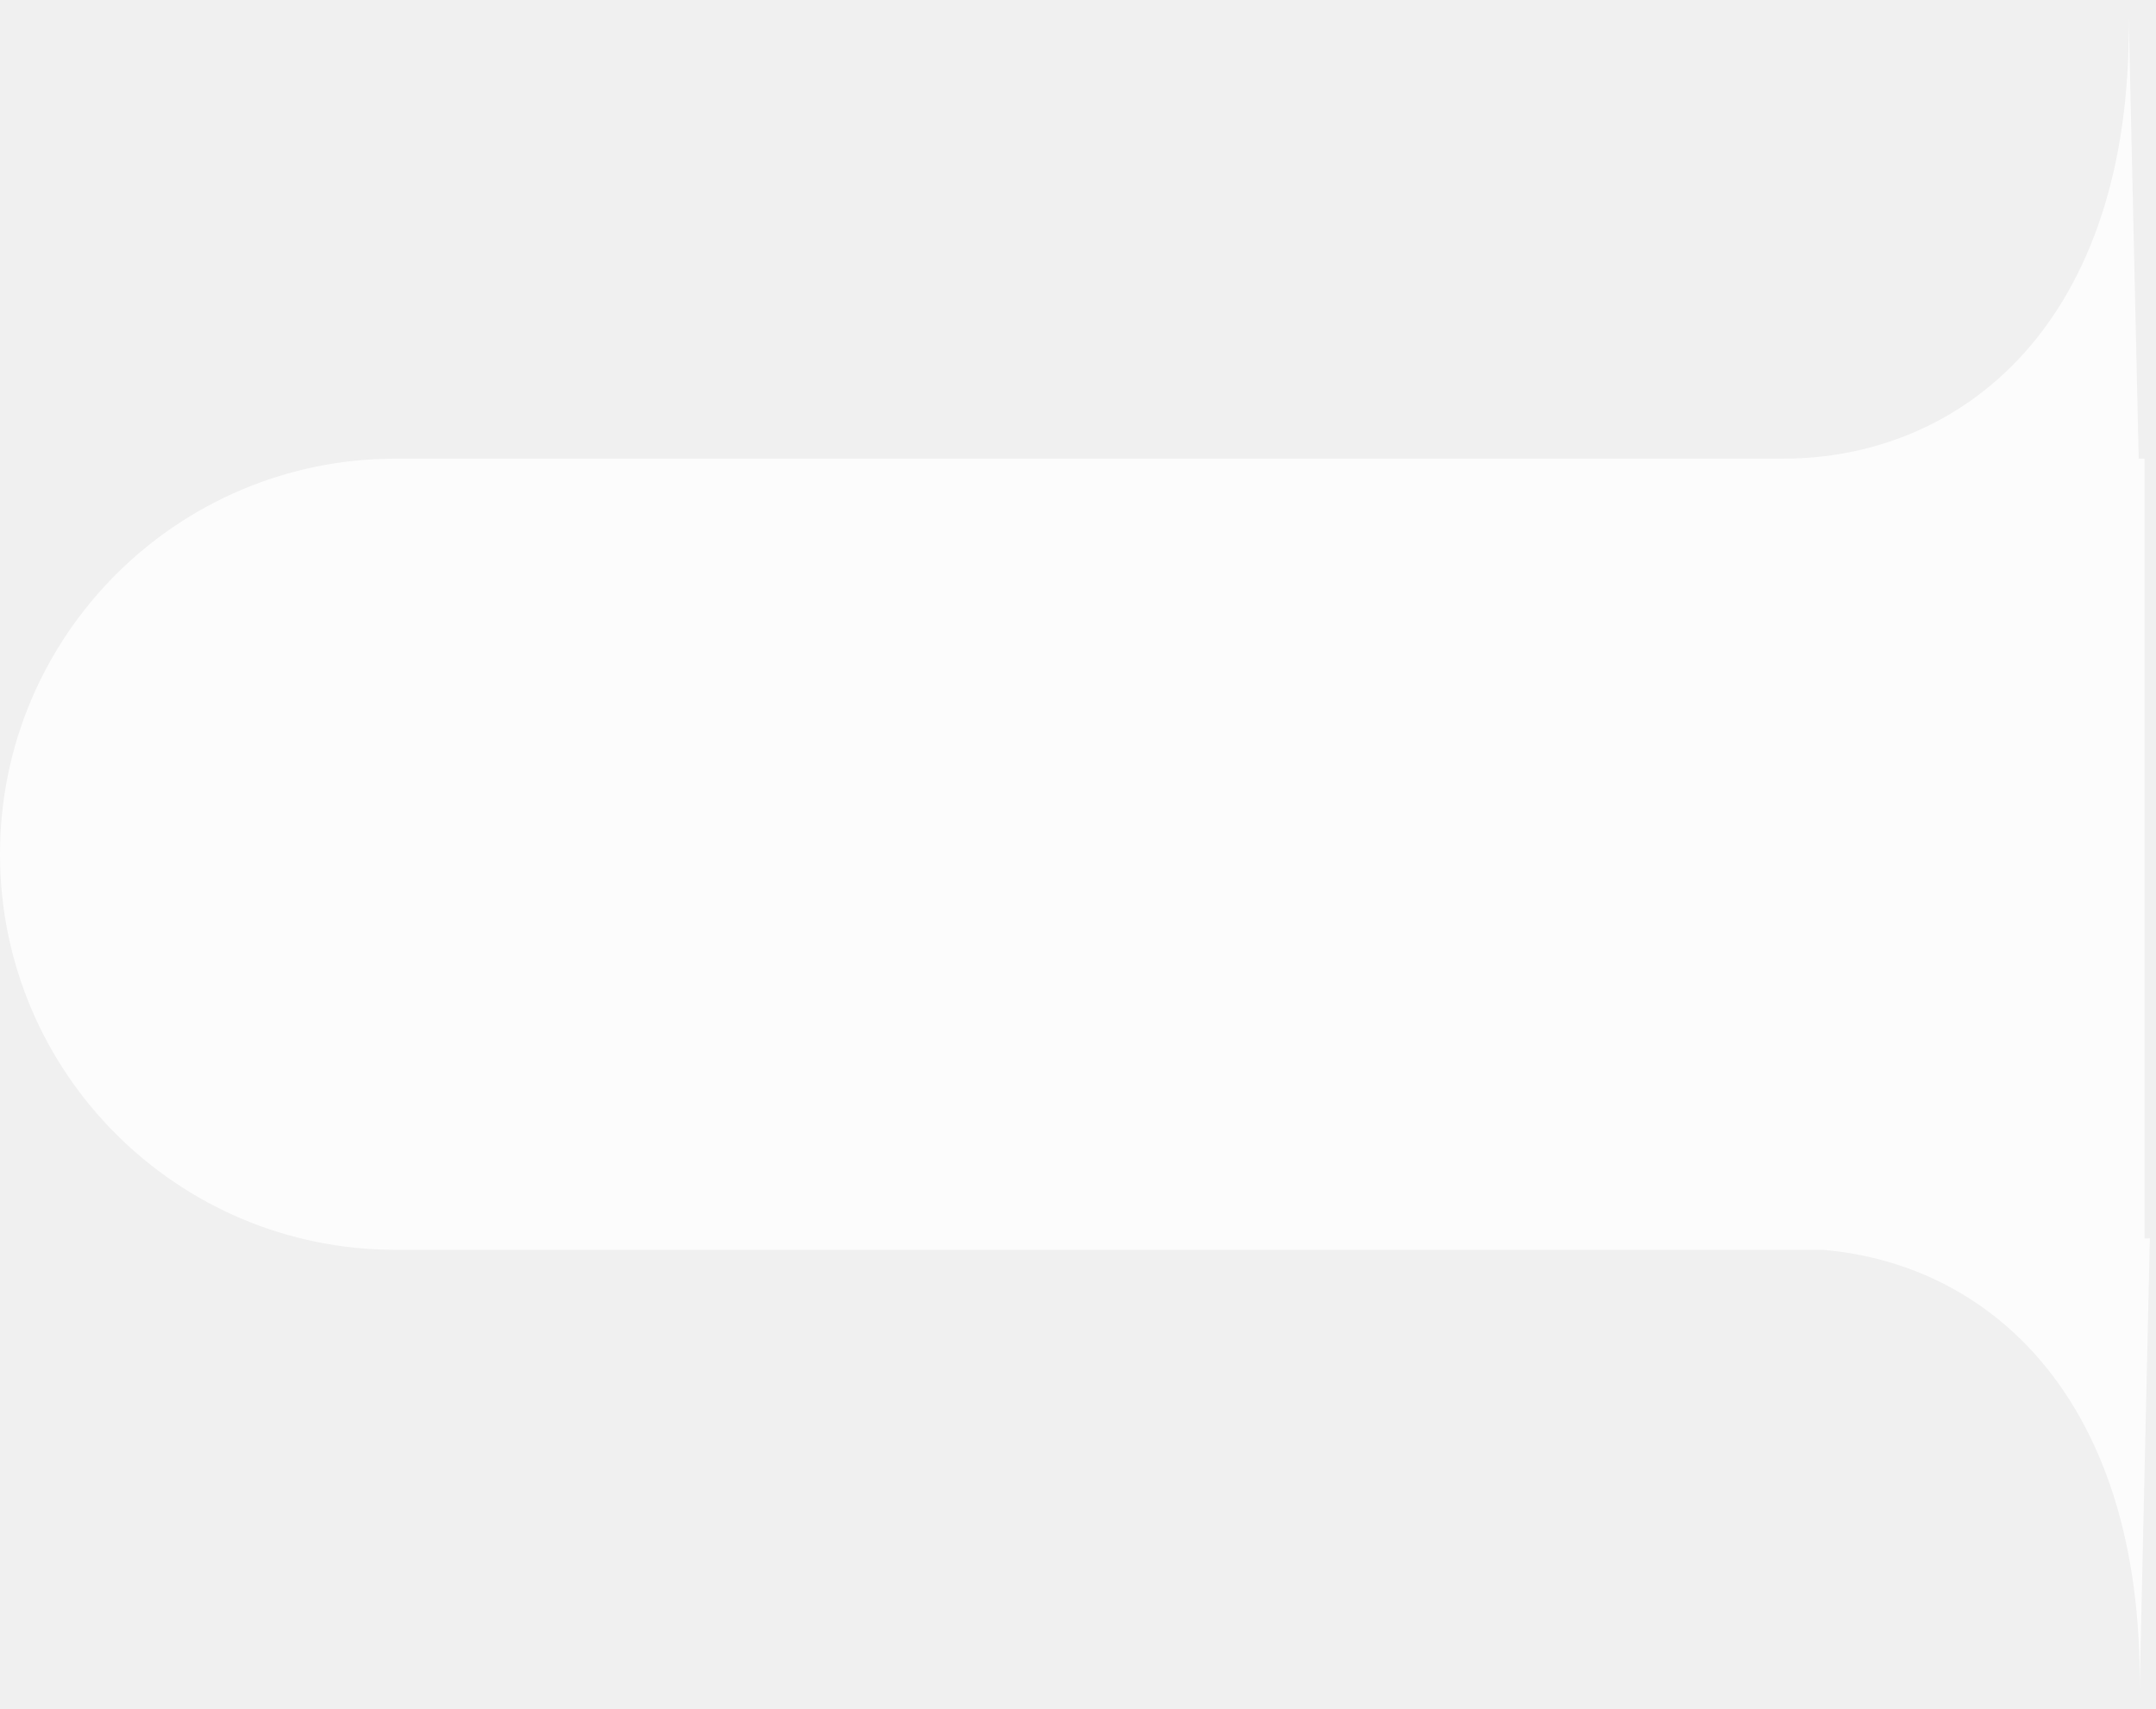
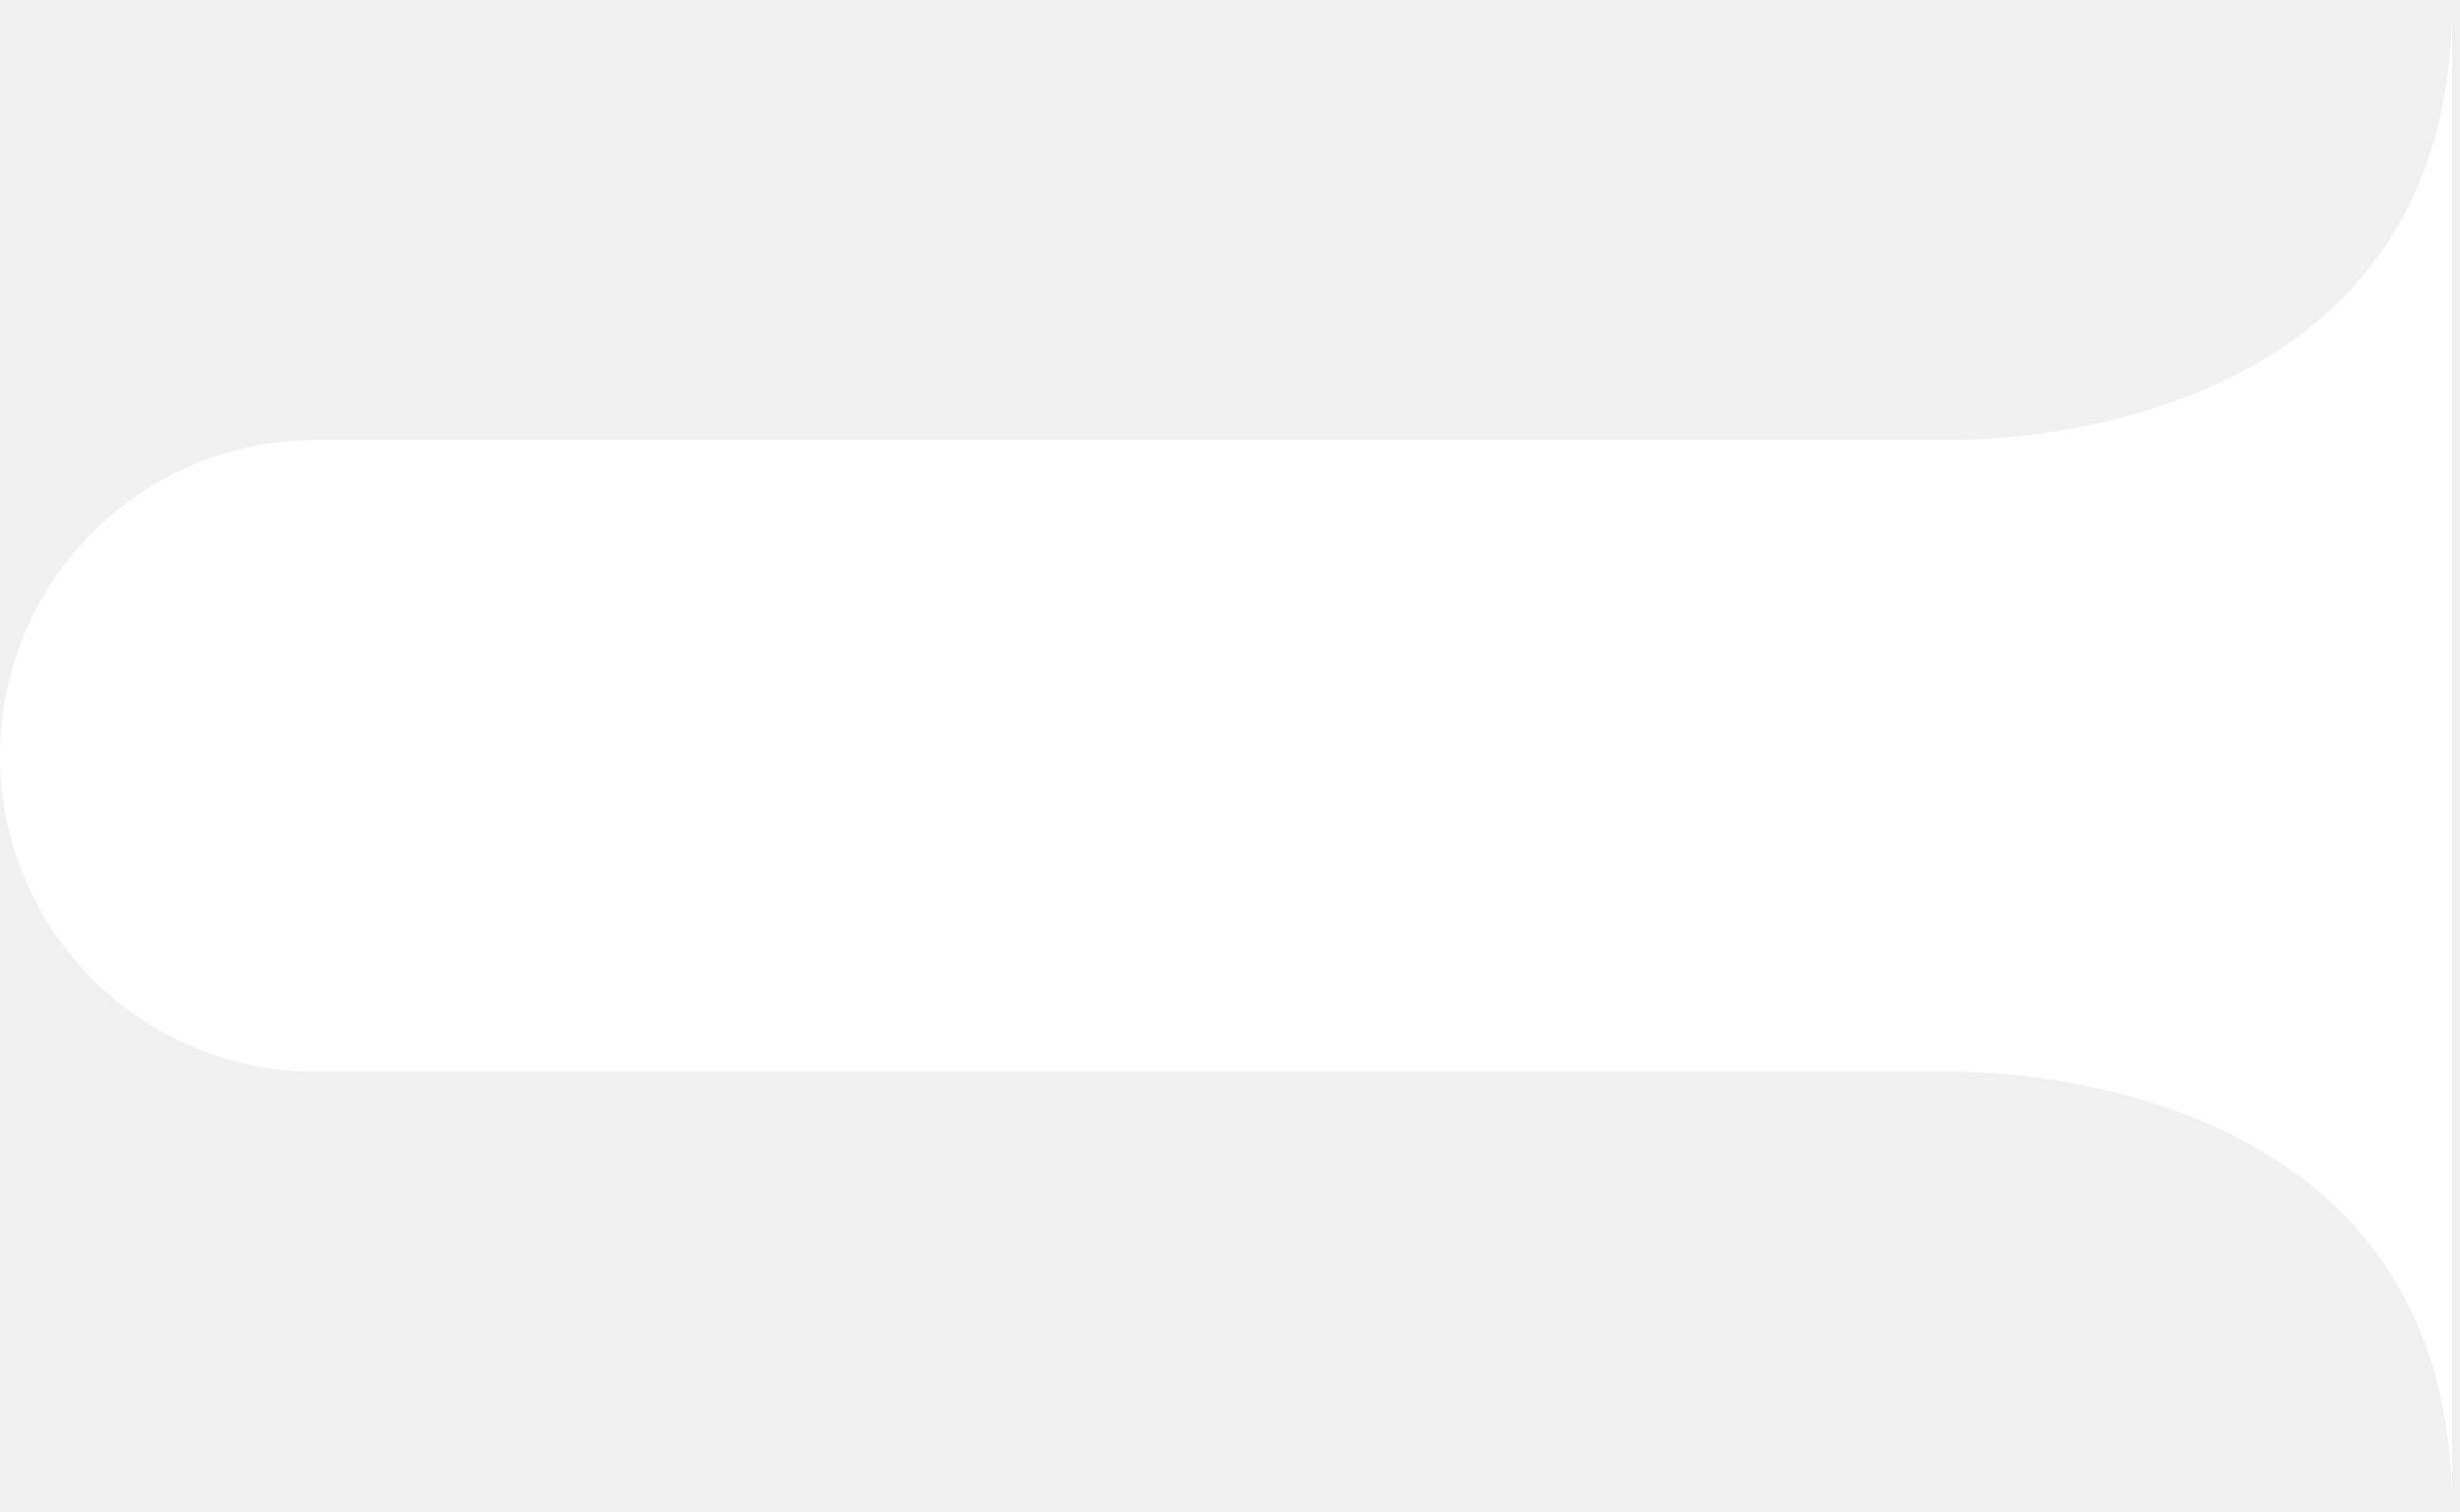
- <svg xmlns="http://www.w3.org/2000/svg" width="188" height="149" viewBox="0 0 188 149" fill="none">
-   <path fill-rule="evenodd" clip-rule="evenodd" d="M185.622 1.548C185.941 28.348 170.944 40 155.5 40H34.5C15.446 40 0 55.446 0 74.5C0 93.554 15.446 109 34.5 109H158.916C173.45 110.186 186.875 121.981 186.572 147.352L186.537 148.9C186.554 148.379 186.566 147.863 186.572 147.352L187.463 108L187 108.013V40H186.492L185.622 1.548ZM185.587 0C185.604 0.521 185.616 1.037 185.622 1.548L185.587 0Z" fill="#FCFCFC" />
+ <svg xmlns="http://www.w3.org/2000/svg" width="218" height="134" viewBox="0 0 218 134" fill="none">
+   <path d="M217.303 0.3C217.303 37.244 179.5 39 173 39L173.001 39H28C12.536 39 0 51.536 0 67C0 82.464 12.536 95 28 95H173.001L173 95C179.5 95 217.303 96.756 217.303 133.7V95V39V0.3Z" fill="white" />
</svg>
